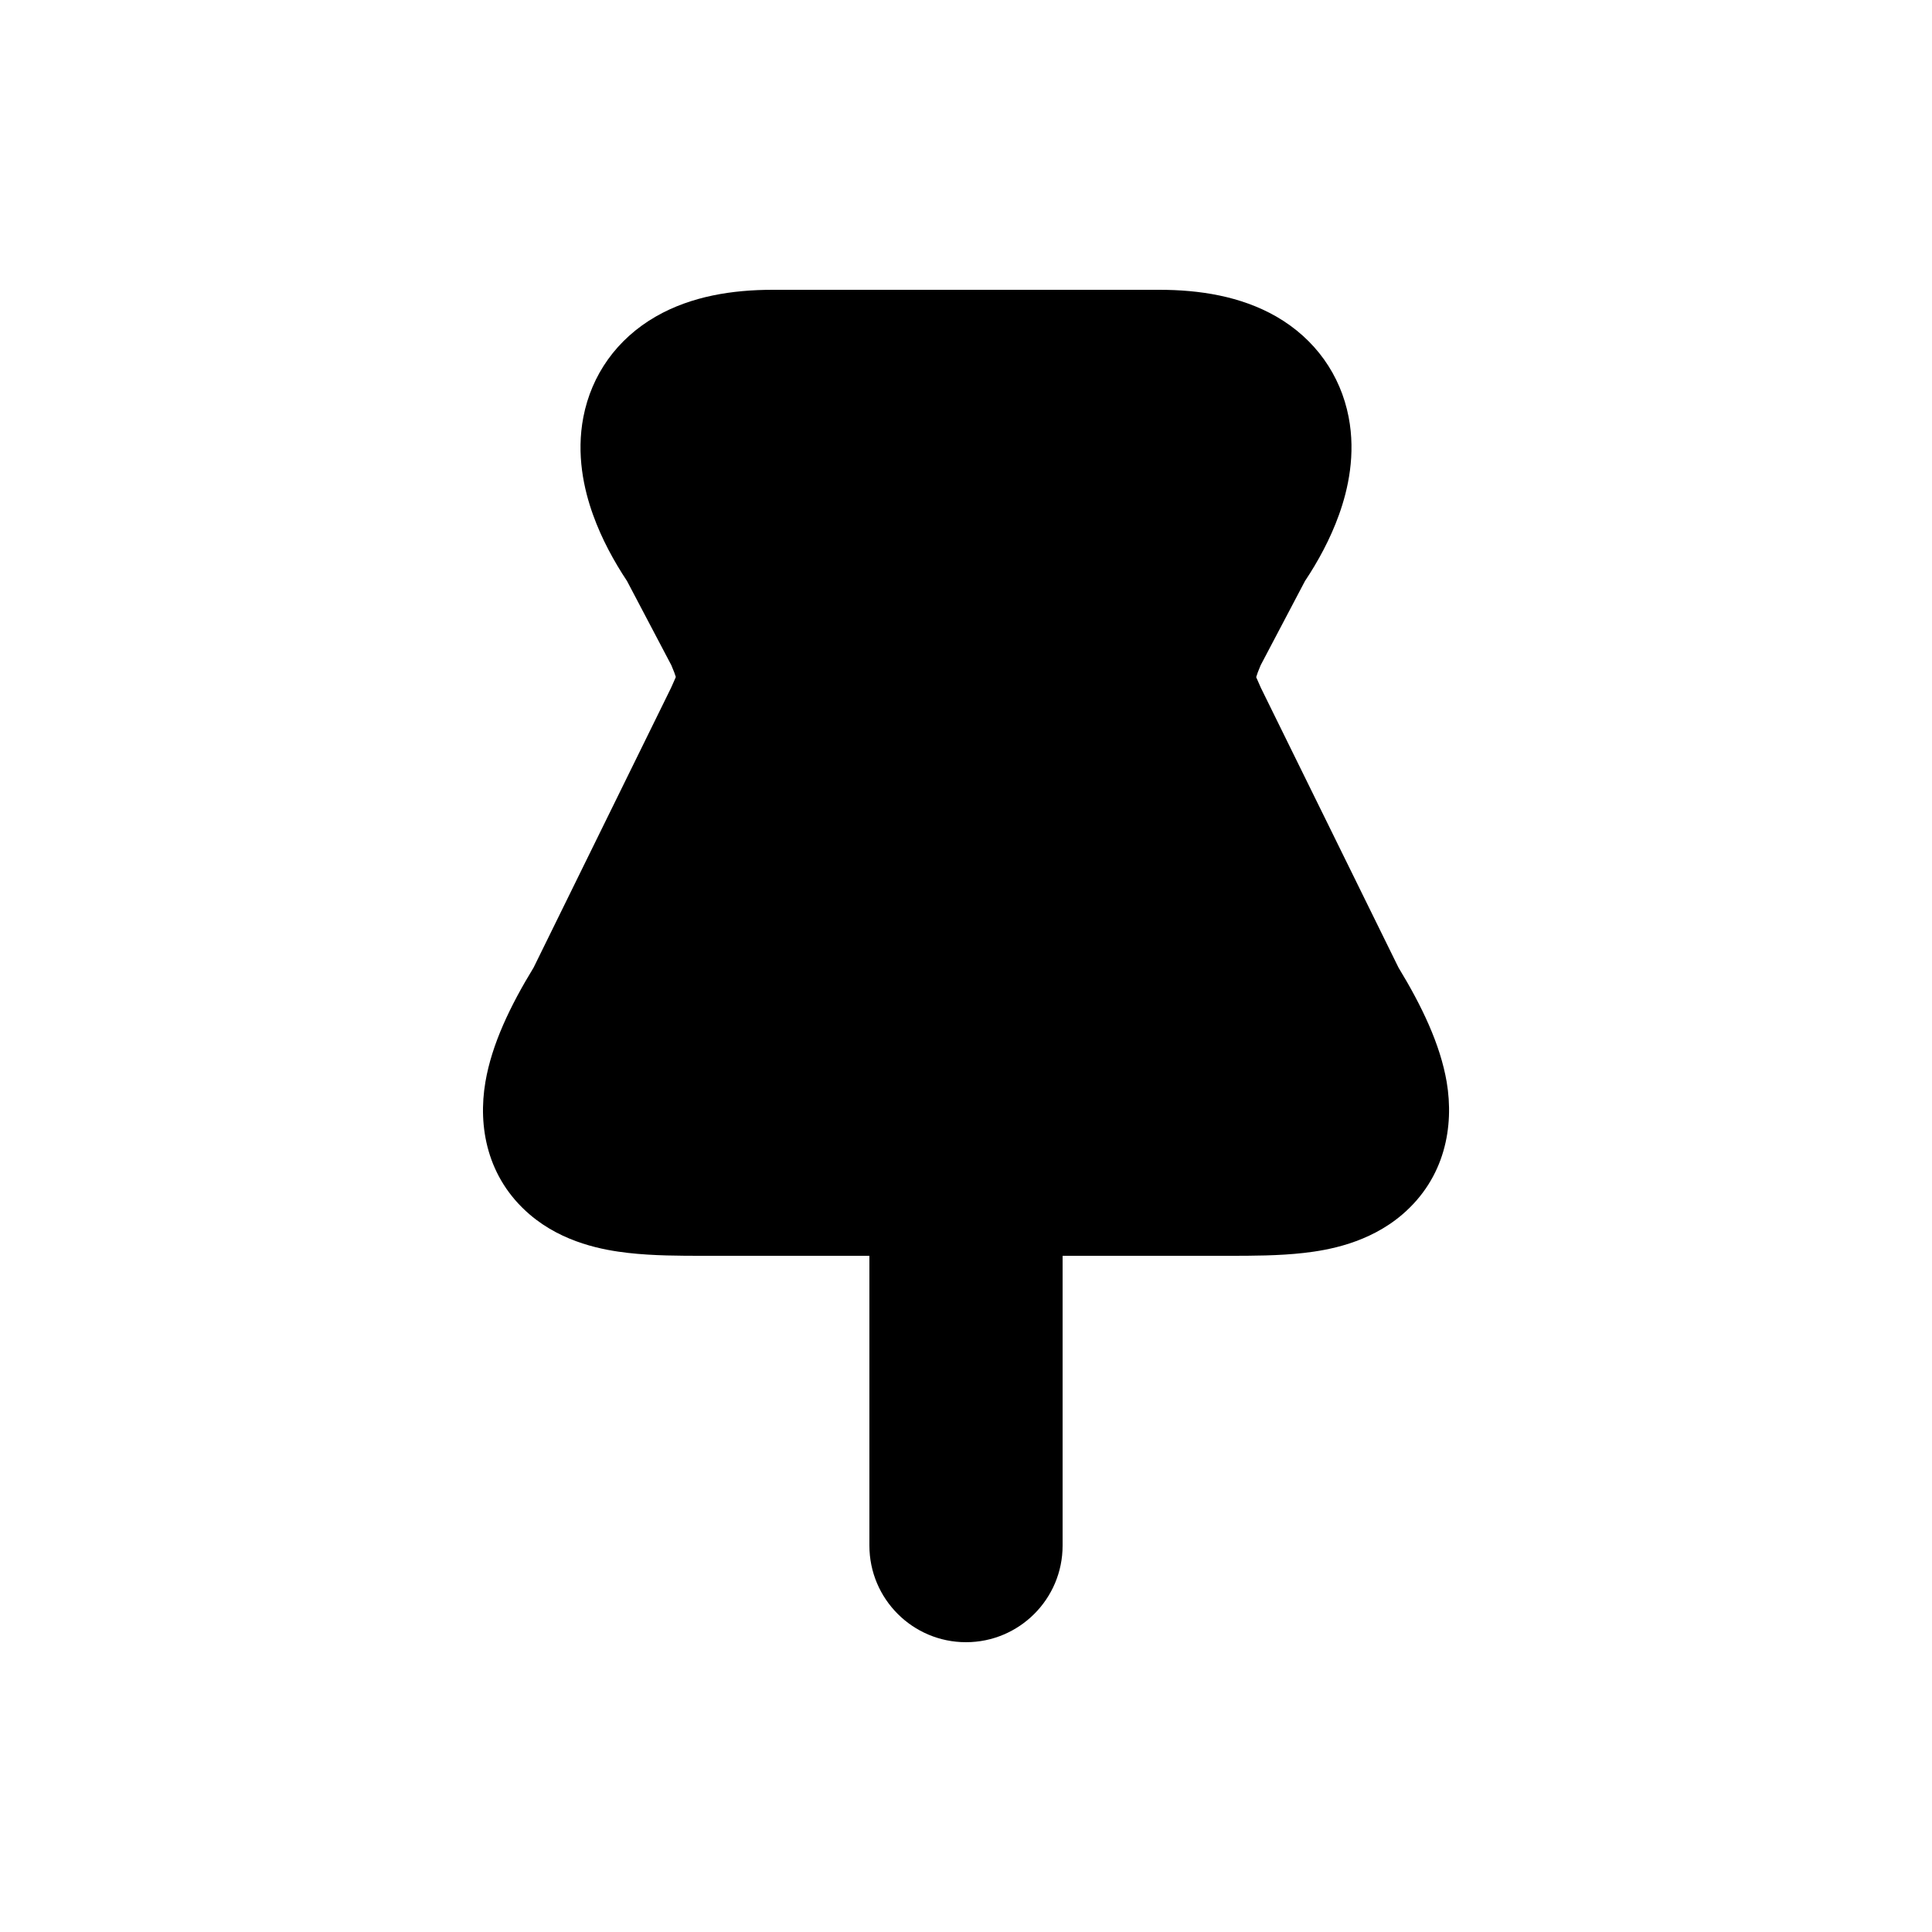
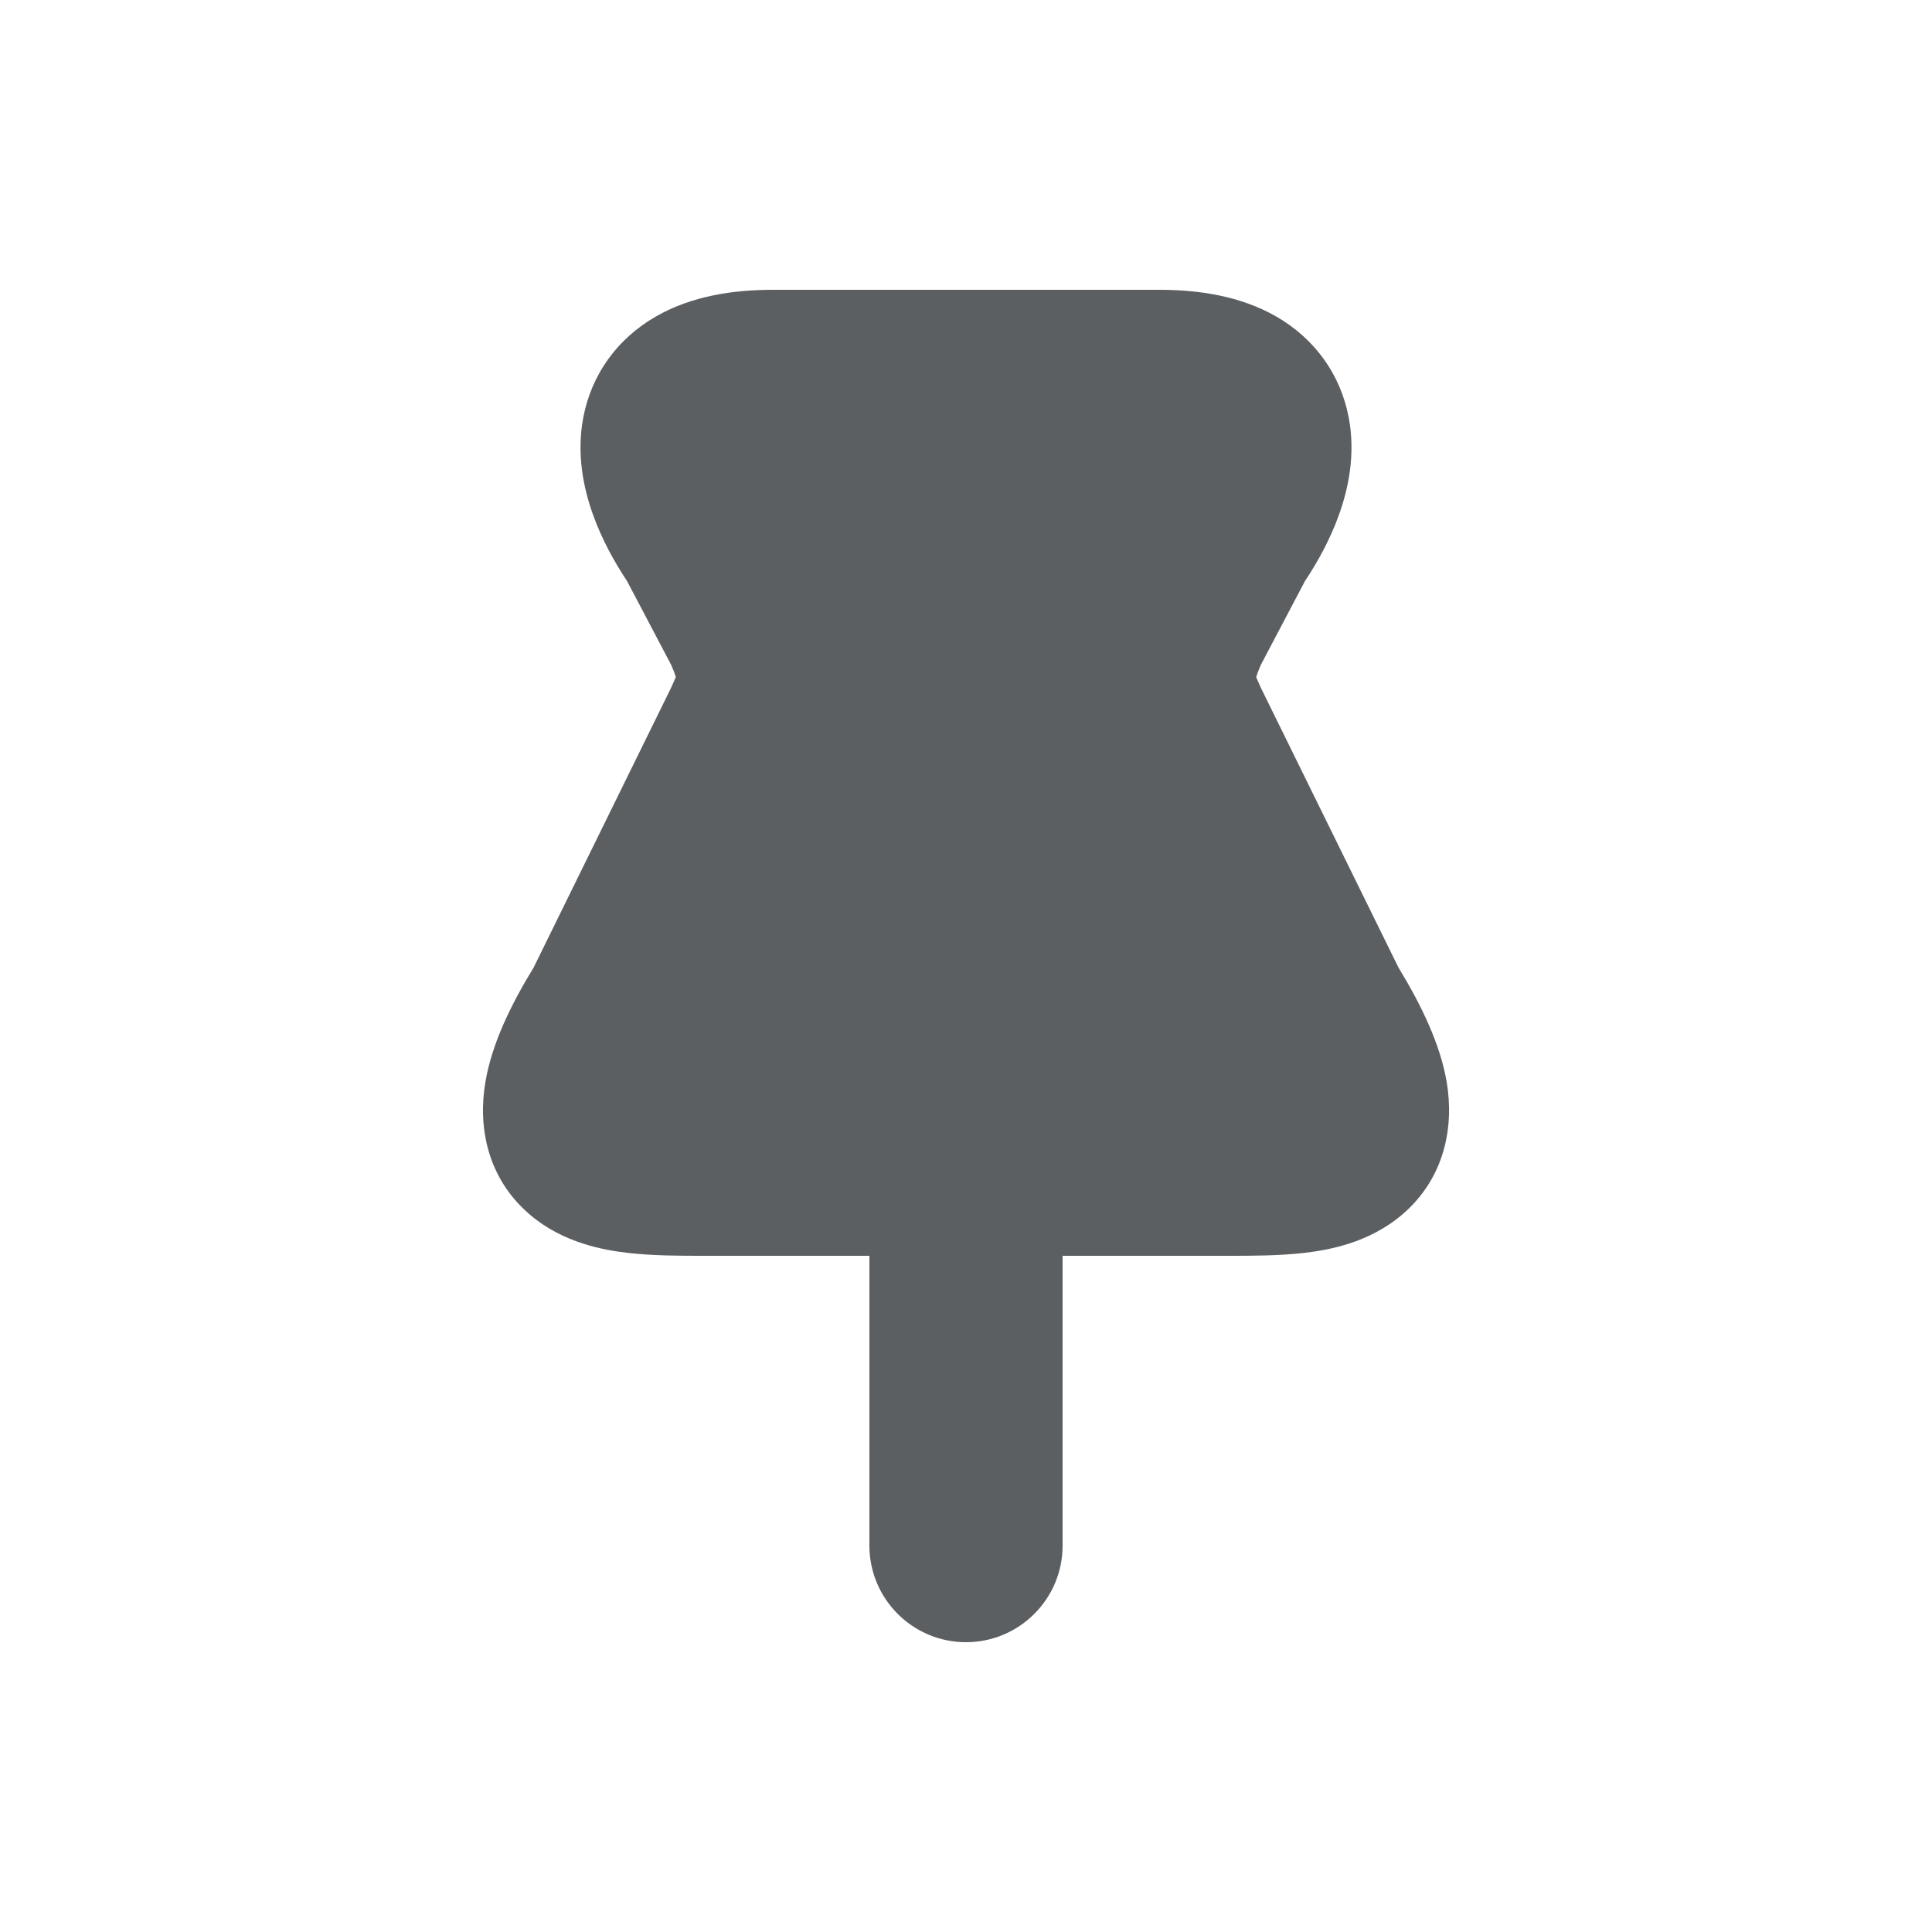
<svg xmlns="http://www.w3.org/2000/svg" viewBox="0 0 20 20">
-   <path d="M6.792 3.275C7.159 3.065 7.585 3 8 3H12C12.415 3 12.841 3.065 13.209 3.275C13.617 3.509 13.877 3.883 13.961 4.317C14.036 4.705 13.956 5.065 13.861 5.329C13.771 5.58 13.643 5.814 13.509 6.015L13.05 6.887C13.025 6.945 13.011 6.985 13.004 7.01C13.013 7.032 13.027 7.064 13.052 7.119L14.477 10.016C14.718 10.412 14.909 10.81 14.976 11.2C15.054 11.662 14.959 12.193 14.517 12.572C14.169 12.87 13.743 12.942 13.5 12.97C13.239 13 12.952 13 12.727 13C12.718 13 12.709 13 12.7 13H11V16C11 16.552 10.552 17 10 17C9.448 17 9 16.552 9 16V13H7.3C7.291 13 7.282 13 7.273 13C7.048 13 6.762 13 6.501 12.97C6.257 12.942 5.831 12.87 5.483 12.572C5.041 12.193 4.946 11.662 5.025 11.2C5.091 10.81 5.282 10.412 5.524 10.016L6.945 7.124C6.972 7.065 6.986 7.032 6.996 7.008C6.989 6.984 6.975 6.945 6.95 6.887L6.491 6.015C6.357 5.813 6.229 5.58 6.139 5.329C6.044 5.065 5.964 4.705 6.039 4.317C6.123 3.883 6.383 3.509 6.792 3.275ZM12.996 7.042C12.996 7.042 12.996 7.041 12.996 7.039Z" />
+   <path d="M6.792 3.275C7.159 3.065 7.585 3 8 3H12C12.415 3 12.841 3.065 13.209 3.275C13.617 3.509 13.877 3.883 13.961 4.317C14.036 4.705 13.956 5.065 13.861 5.329C13.771 5.58 13.643 5.814 13.509 6.015L13.05 6.887C13.025 6.945 13.011 6.985 13.004 7.01C13.013 7.032 13.027 7.064 13.052 7.119L14.477 10.016C14.718 10.412 14.909 10.81 14.976 11.2C15.054 11.662 14.959 12.193 14.517 12.572C14.169 12.87 13.743 12.942 13.5 12.97C13.239 13 12.952 13 12.727 13C12.718 13 12.709 13 12.7 13H11V16C11 16.552 10.552 17 10 17C9.448 17 9 16.552 9 16V13H7.3C7.291 13 7.282 13 7.273 13C7.048 13 6.762 13 6.501 12.97C6.257 12.942 5.831 12.87 5.483 12.572C5.041 12.193 4.946 11.662 5.025 11.2C5.091 10.81 5.282 10.412 5.524 10.016L6.945 7.124C6.972 7.065 6.986 7.032 6.996 7.008C6.989 6.984 6.975 6.945 6.95 6.887L6.491 6.015C6.357 5.813 6.229 5.58 6.139 5.329C6.044 5.065 5.964 4.705 6.039 4.317C6.123 3.883 6.383 3.509 6.792 3.275ZM12.996 7.042C12.996 7.042 12.996 7.041 12.996 7.039Z" fill="#5C5F62" />
</svg>
